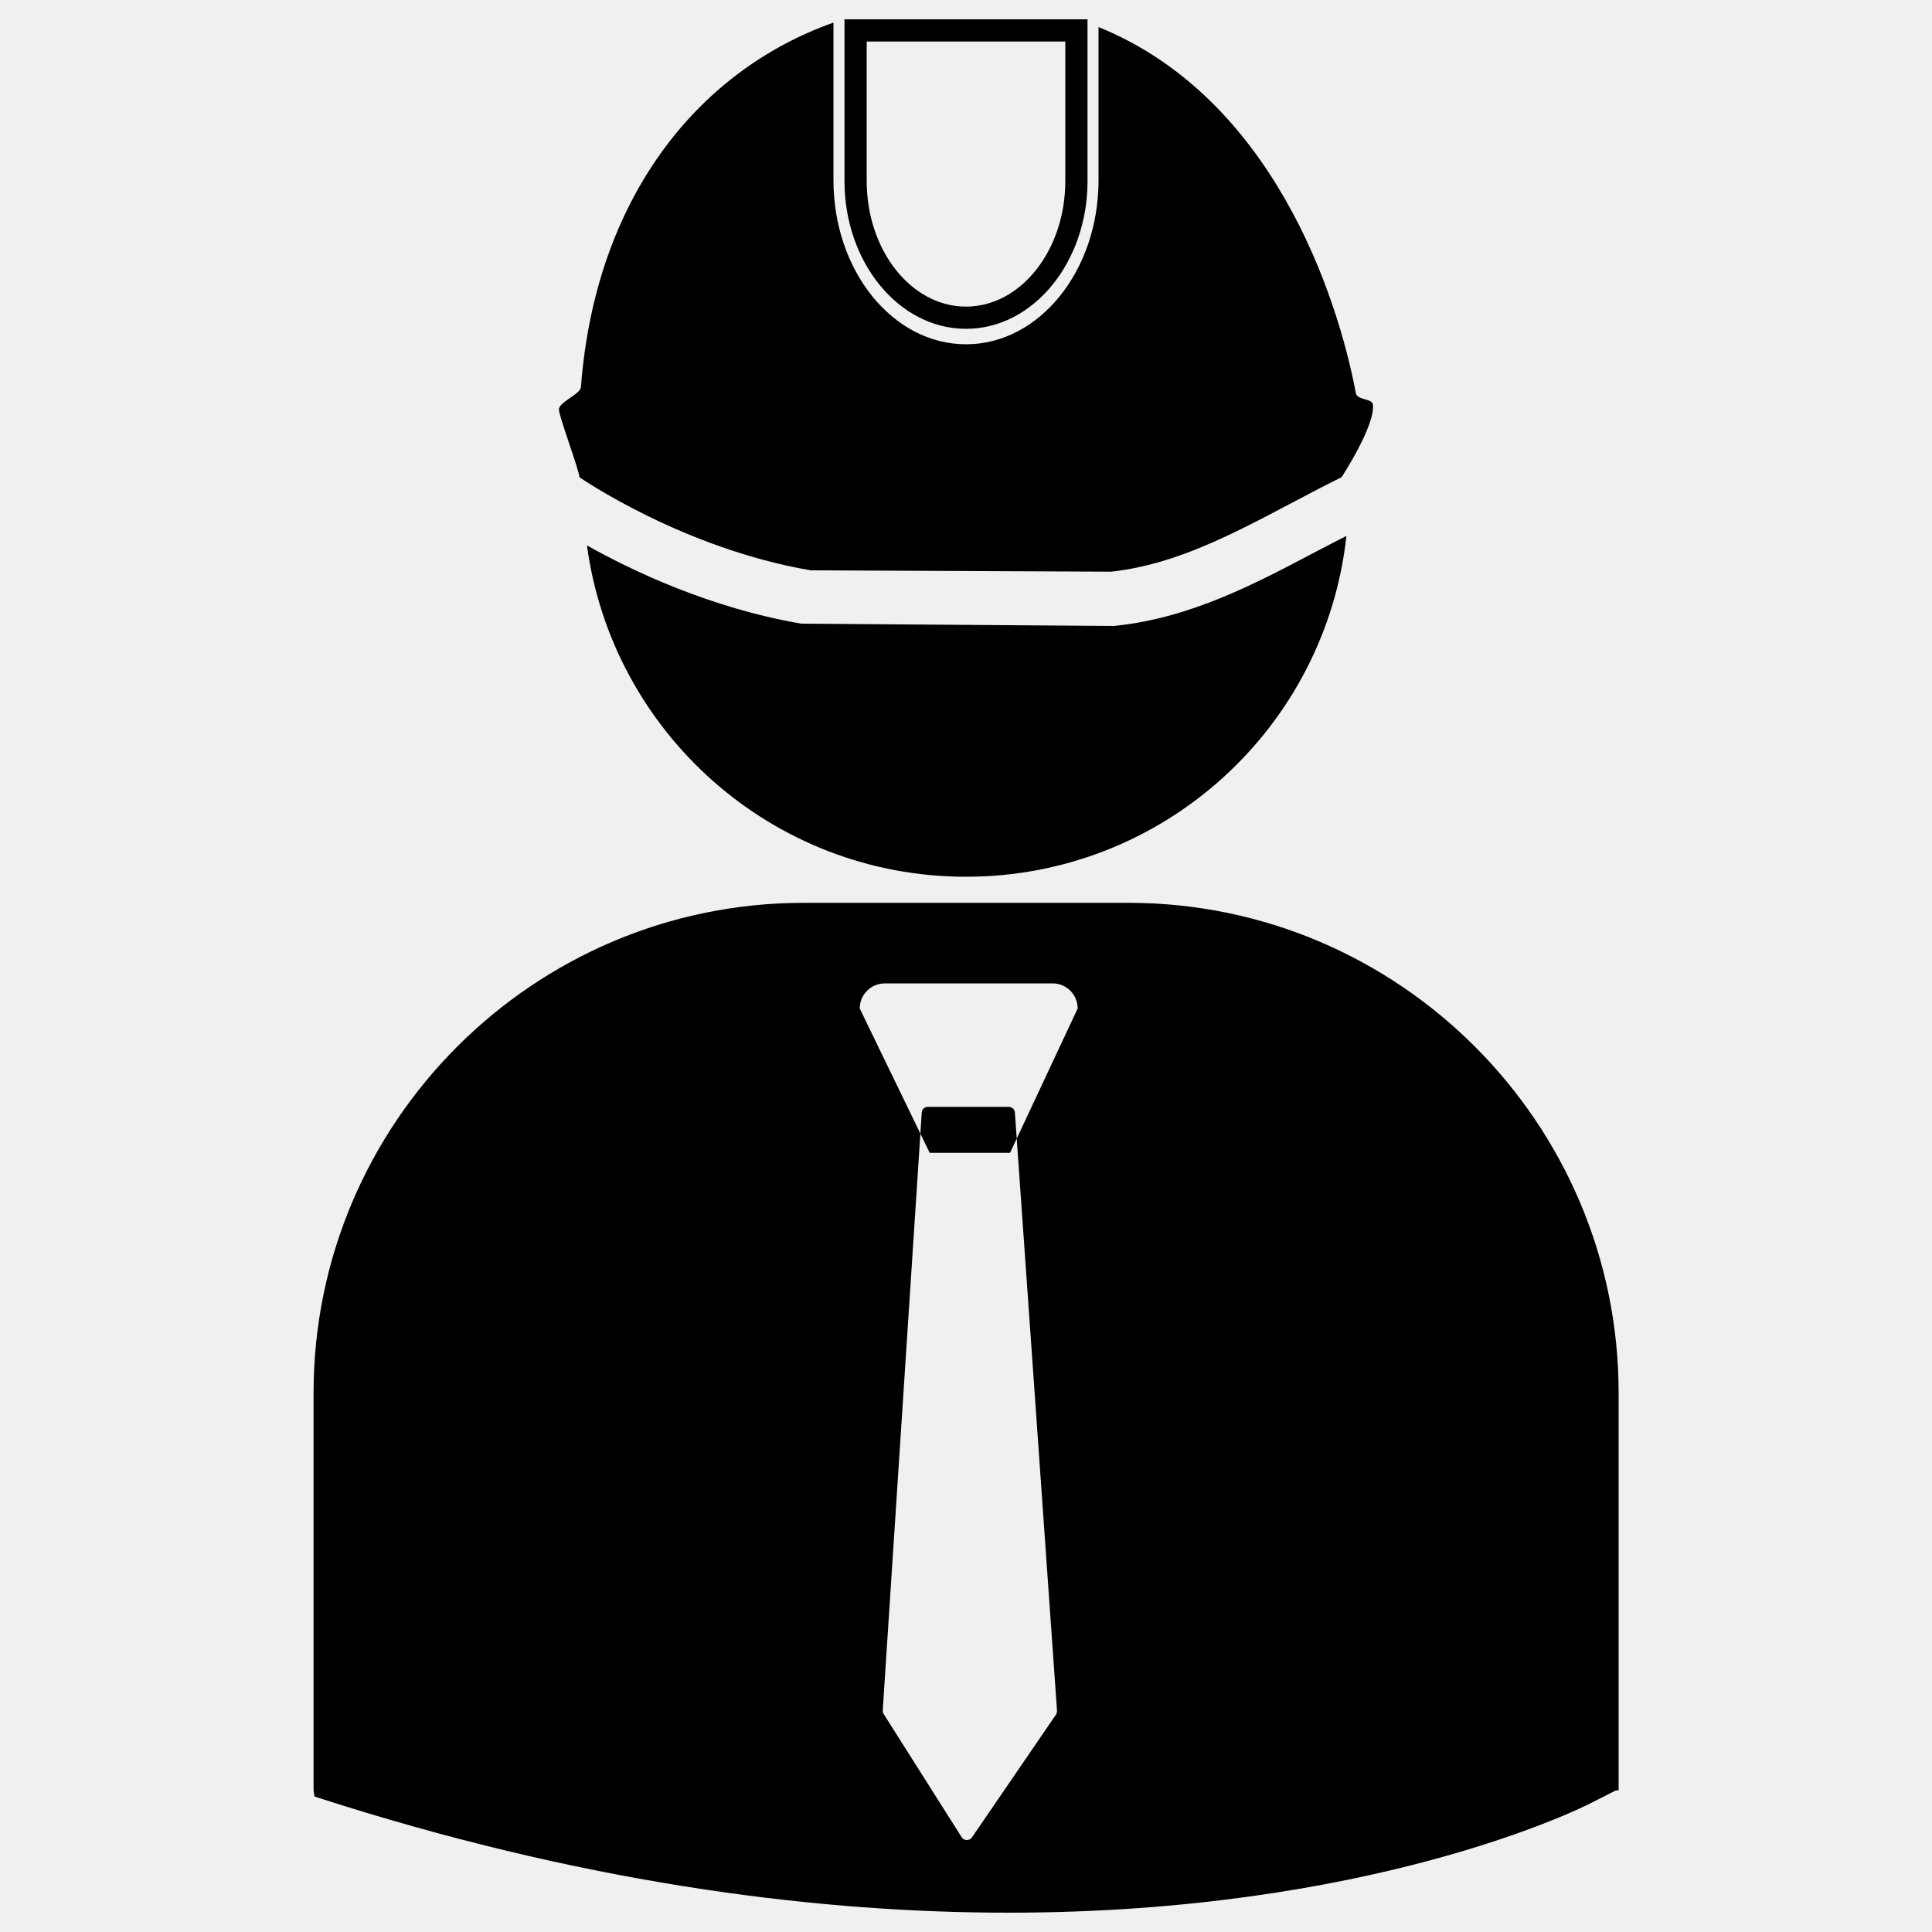
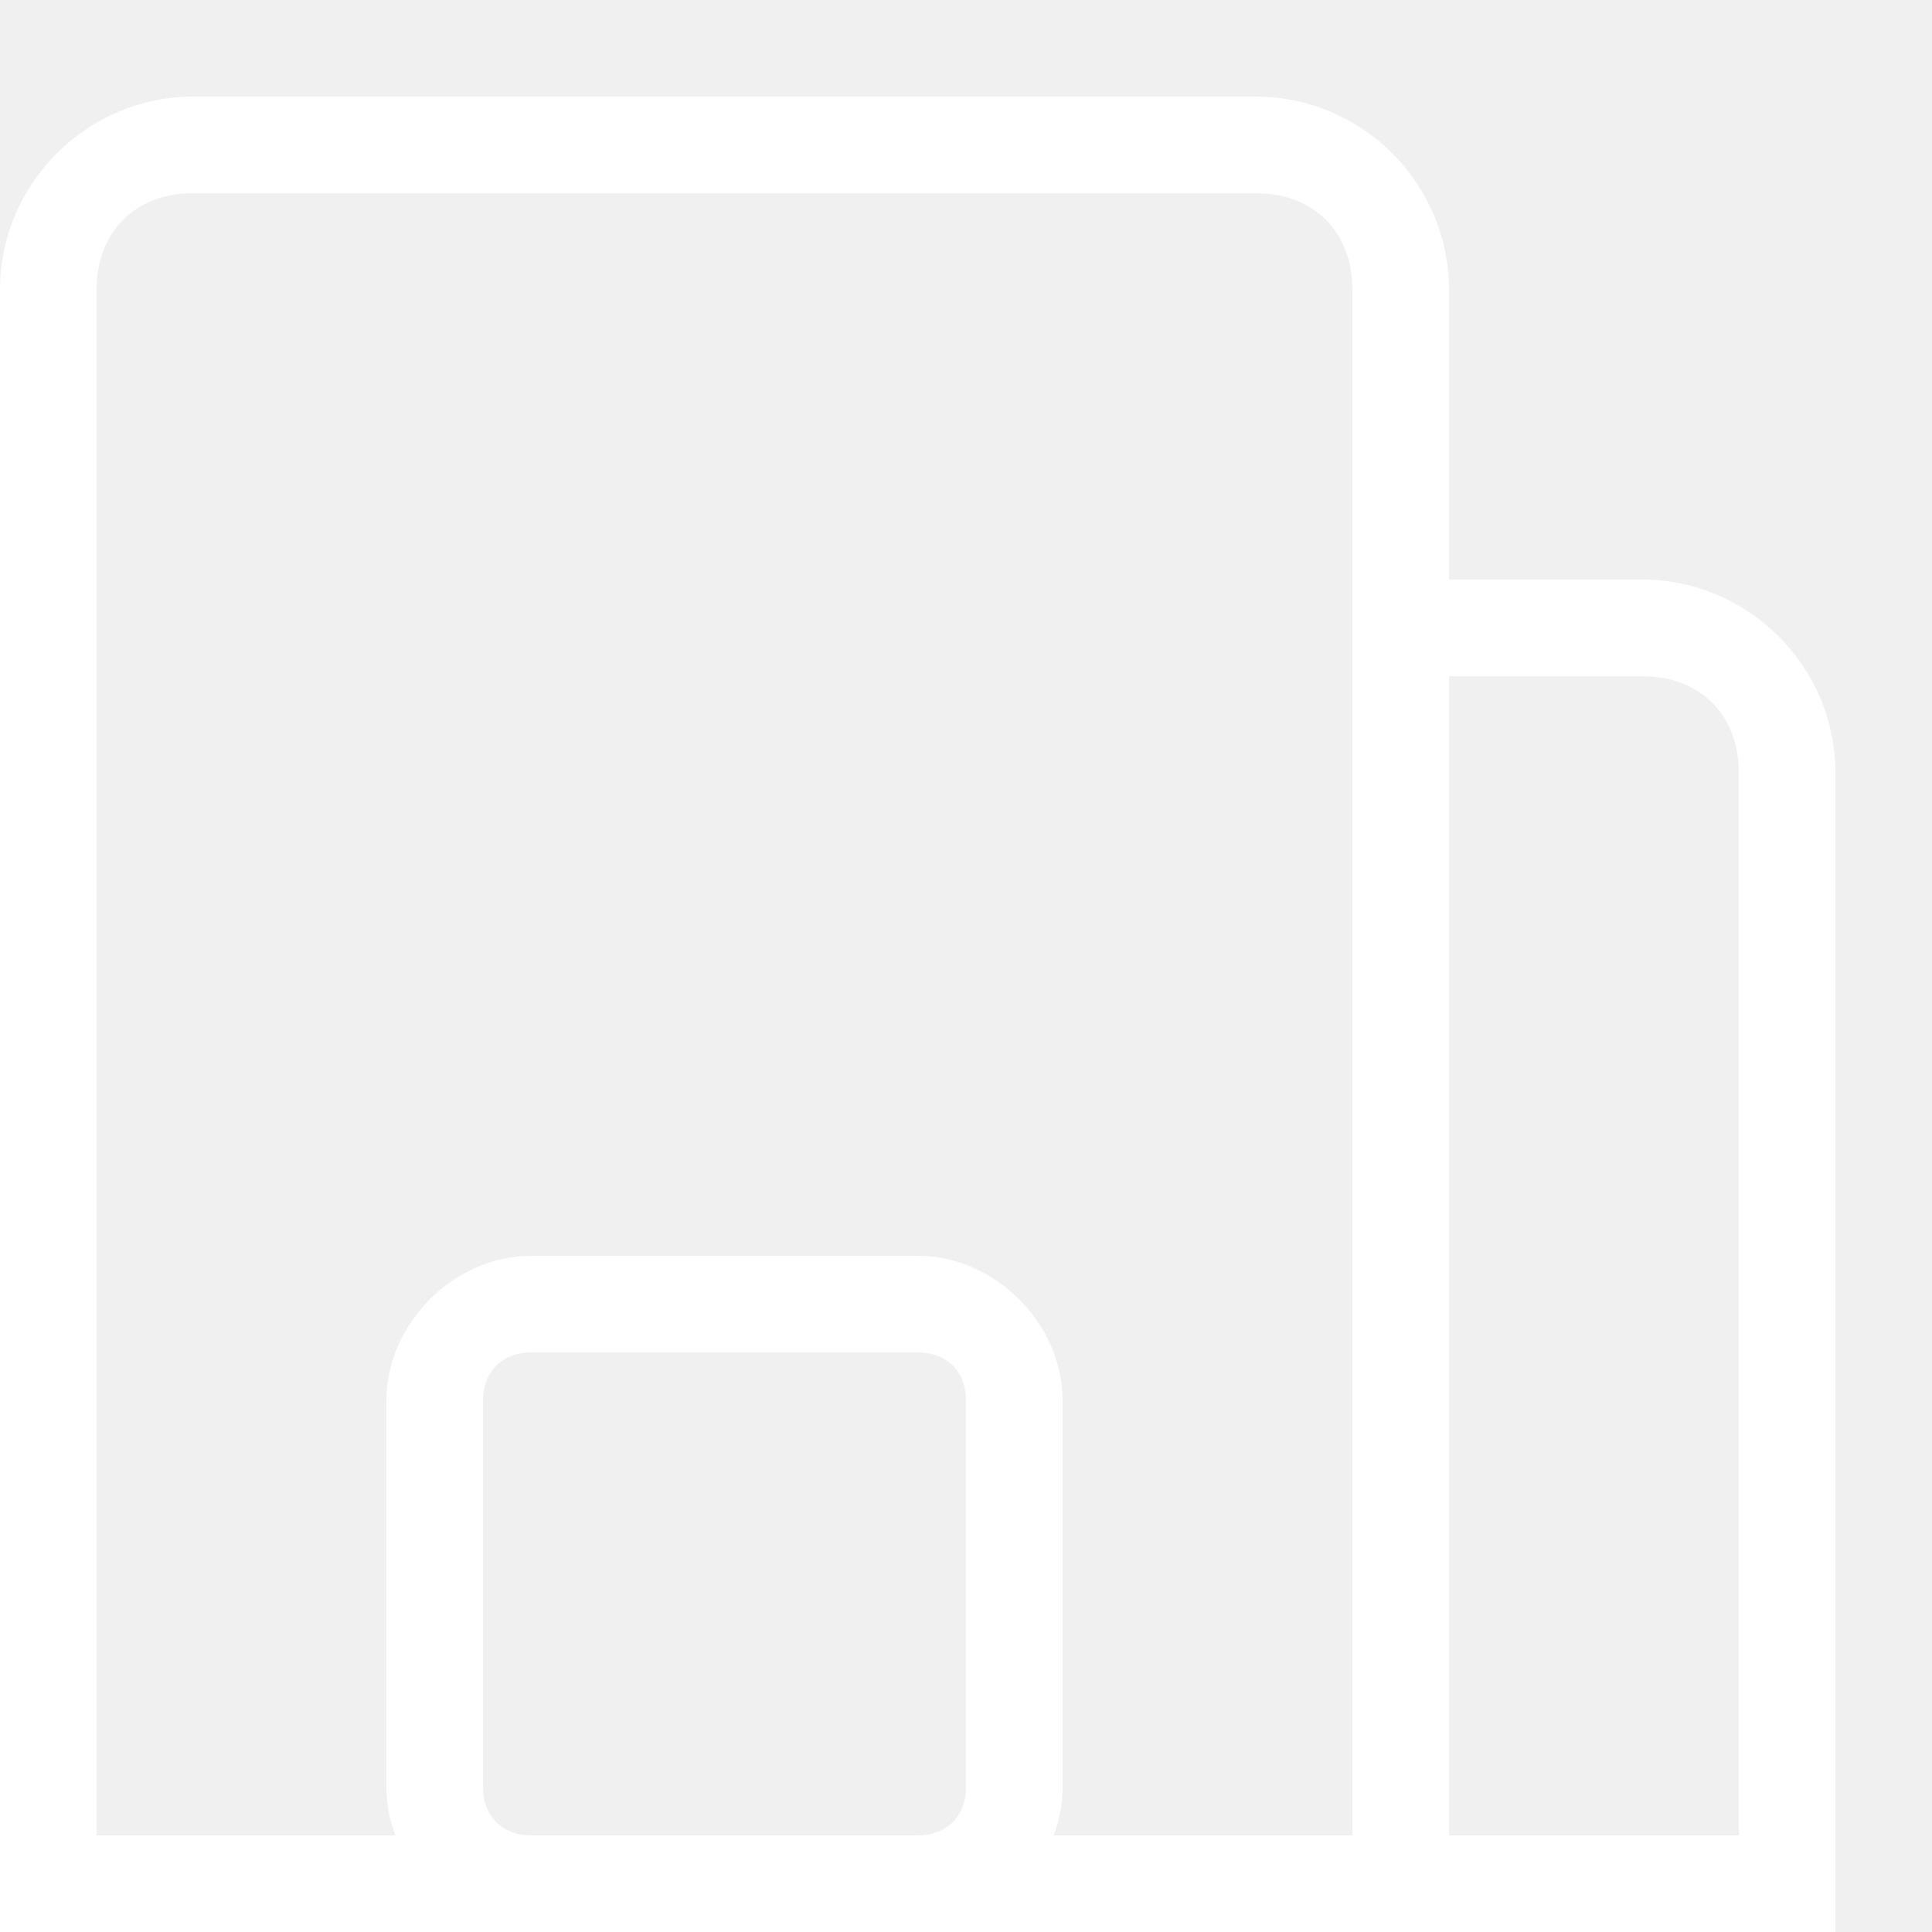
- <svg xmlns="http://www.w3.org/2000/svg" version="1.1" x="0px" y="0px" viewBox="0 0 1000 1000" enable-background="new 0 0 1200 1200" xml:space="preserve">
-   <path d="M299.9,247c0-3.4-10.7-31.7-10.6-35.1c0.1-3.9,11.1-7.8,11.4-11.6c7.3-96.6,59.5-163.4,130.7-188.6v81.6c0,46.9,30.7,84.9,68.6,84.9c37.9,0,68.6-38,68.6-84.9V14c90,36.5,123.6,138.8,133.2,189.5c0.7,3.7,8.4,2.7,8.8,5.8c1.4,10.8-16.2,37.7-16.2,37.7c-40.9,20.2-77,44.2-119.2,48.9l-155.6-0.7C353,283.8,299.9,247,299.9,247z M578.3,323.8l-1.7,0.2l-161.9-1.2c-47.2-8.1-87.8-27.5-110.9-40.5c13.1,96.8,95.8,171.5,196.2,171.5c102.1,0,186.1-77.2,196.9-176.4c-5.3,2.7-10.6,5.4-15.7,8.1C649.4,302.3,616.6,319.6,578.3,323.8z M837.8,721v205.7h-1.4l-13.2,6.7c-6.7,3.4-114.8,56.6-301.2,56.6c-95.5,0-211.5-13.9-345-55.6l-14.2-4.5l-0.5-3.2V721c0-139.9,113.8-253.7,253.7-253.7h168.1C724,467.3,837.8,581.2,837.8,721z M547.1,885.3l-21.8-309.5c-0.1-1.6-1.5-2.9-3.1-2.9h-42c-1.6,0-3,1.2-3.1,2.9l-20.2,309.5c0,0.7,0.1,1.3,0.5,1.9l40.4,63.8c0.6,0.9,1.5,1.4,2.6,1.4c0,0,0.1,0,0.1,0c1,0,2-0.5,2.6-1.4l43.6-63.7C546.9,886.7,547.2,886,547.1,885.3z M557.8,522c0-7.2-5.8-13-12.9-13H458c-7.2,0-13,5.8-13,13l36.2,74.7h41.6L557.8,522z M500,170.2c-34.7,0-62.9-34.3-62.9-76.5V10h125.8v83.7C562.9,135.9,534.7,170.2,500,170.2z M448.6,21.5v72.2c0,35.8,23,65,51.4,65c28.3,0,51.4-29.1,51.4-65V21.5H448.6z" />
+ <svg xmlns="http://www.w3.org/2000/svg" t="1557913560814" class="icon" style="" viewBox="0 0 1024 1024" version="1.1" p-id="1312" width="200" height="200">
+   <defs>
+     <style type="text/css" />
+   </defs>
+   <path d="M768 1024H0V153.6c0-56.32 46.08-102.4 102.4-102.4h563.2c56.32 0 102.4 46.08 102.4 102.4v870.4zM51.2 972.8h665.6V153.6c0-30.72-20.48-51.2-51.2-51.2H102.4c-30.72 0-51.2 20.48-51.2 51.2v819.2z" p-id="1313" fill="#ffffff" />
+   <path d="M972.8 1024h-256V307.2h153.6c56.32 0 102.4 46.08 102.4 102.4v614.4z m-204.8-51.2h153.6V409.6c0-30.72-20.48-51.2-51.2-51.2h-102.4v614.4zM486.4 1024h-204.8c-40.96 0-76.8-35.84-76.8-76.8v-204.8c0-40.96 35.84-76.8 76.8-76.8h204.8c40.96 0 76.8 35.84 76.8 76.8v204.8c0 40.96-35.84 76.8-76.8 76.8z m-204.8-307.2c-15.36 0-25.6 10.24-25.6 25.6v204.8c0 15.36 10.24 25.6 25.6 25.6h204.8c15.36 0 25.6-10.24 25.6-25.6v-204.8c0-15.36-10.24-25.6-25.6-25.6h-204.8z" p-id="1314" fill="#ffffff" />
</svg>
